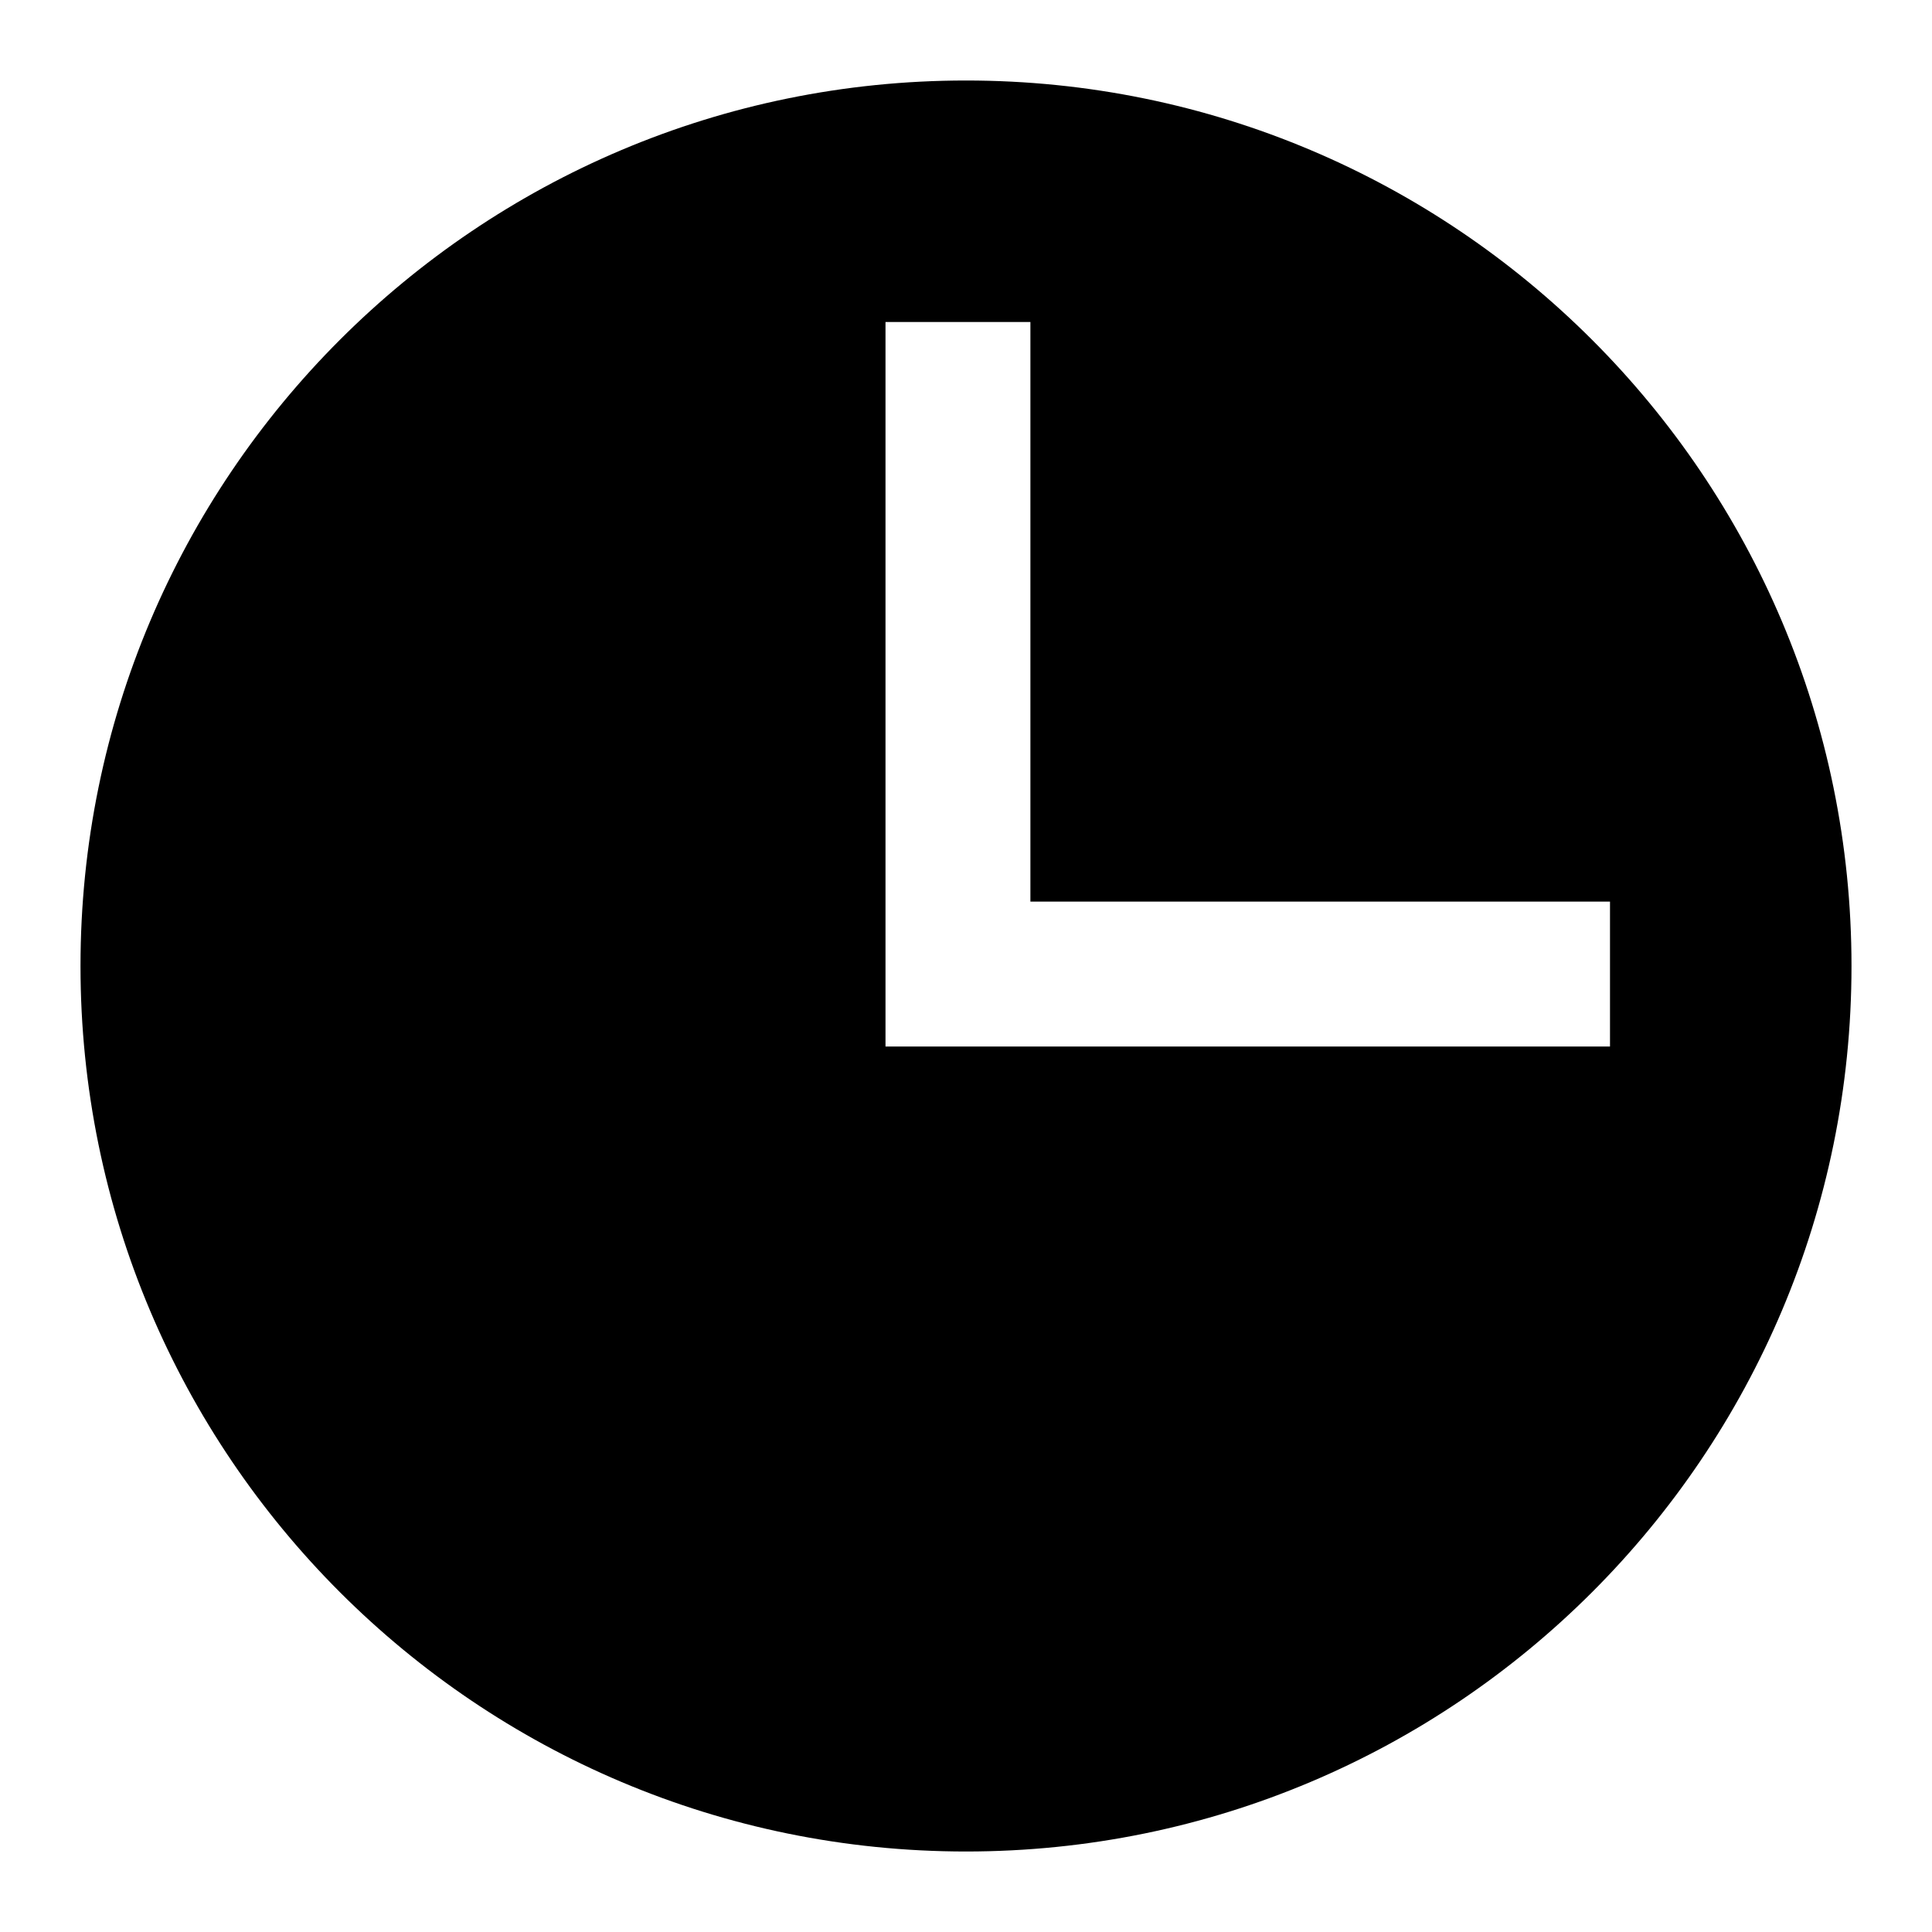
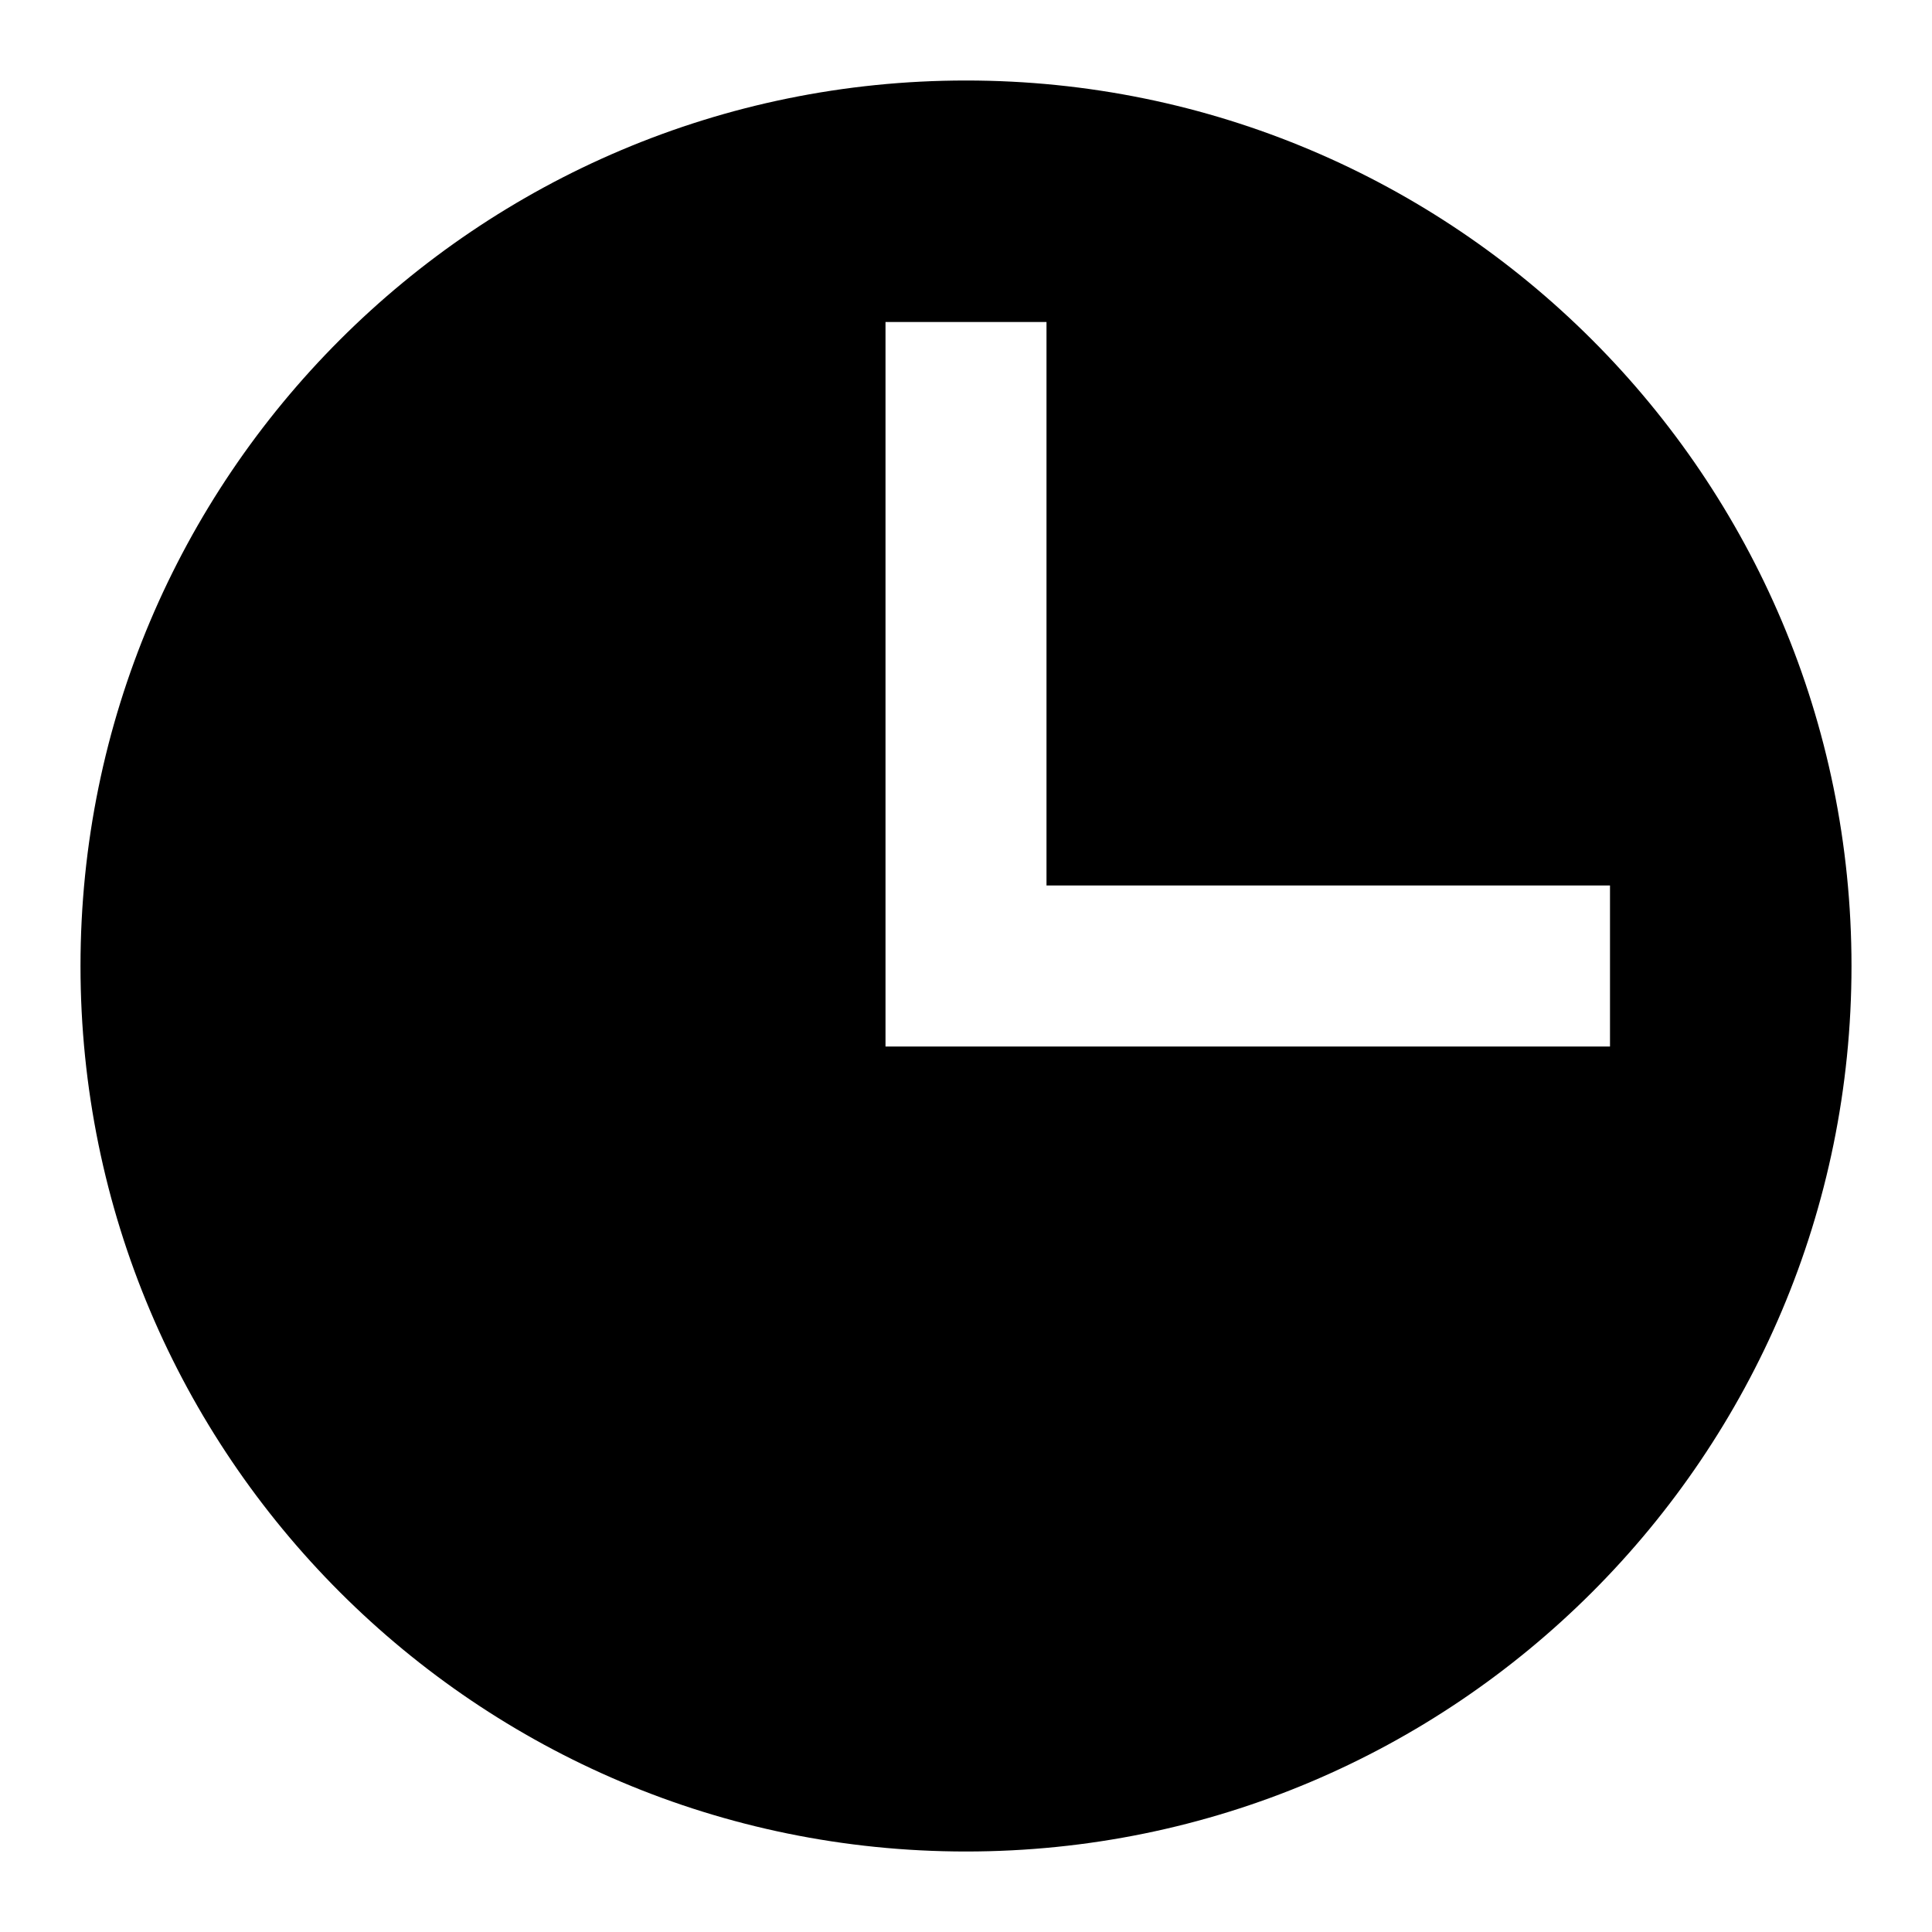
<svg xmlns="http://www.w3.org/2000/svg" width="24" height="24" viewBox="0 0 24 24" fill="none">
-   <path d="M12 1C18.075 1 23 5.925 23 12C23 18.075 18.075 23 12 23C5.925 23 1 18.075 1 12C1 5.925 5.925 1 12 1ZM11 4V13H20V11.2H12.8V4H11Z" fill="currentColor" />
+   <path d="M12 1C18.075 1 23 5.925 23 12C23 18.075 18.075 23 12 23C5.925 23 1 18.075 1 12C1 5.925 5.925 1 12 1ZM11 4V13H20V11H13V4H11Z" fill="currentColor" />
</svg>
